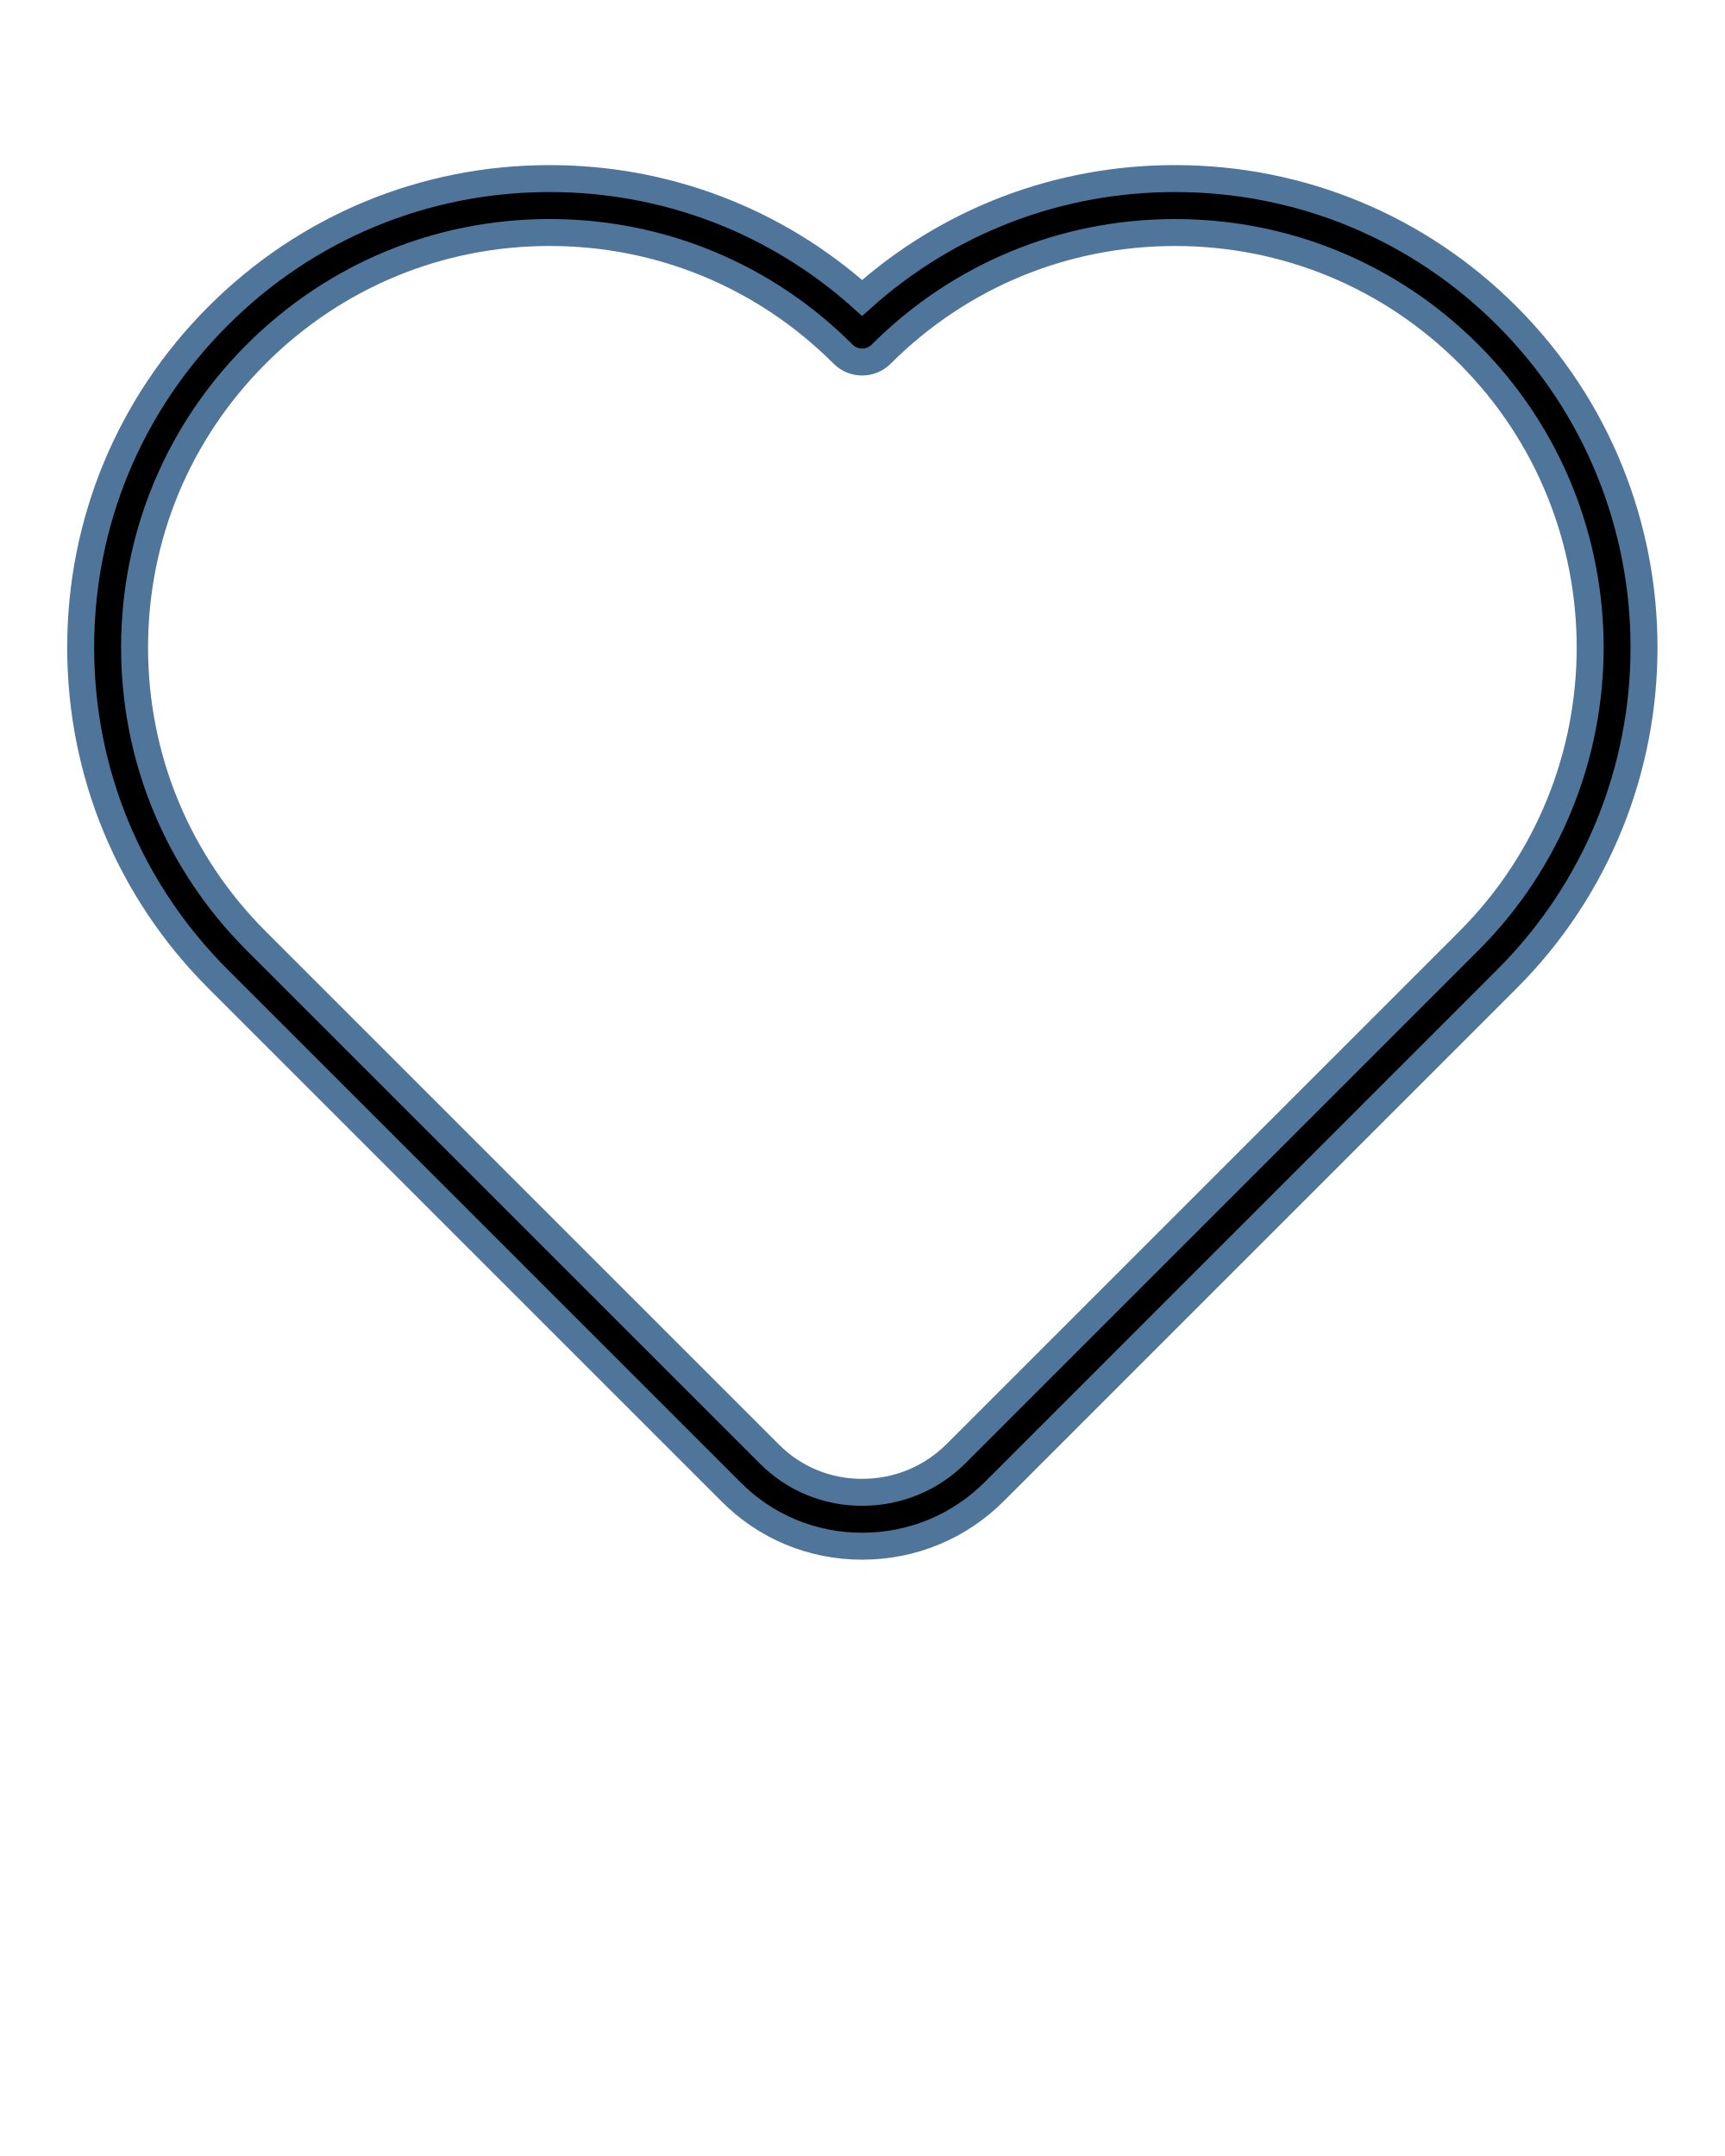
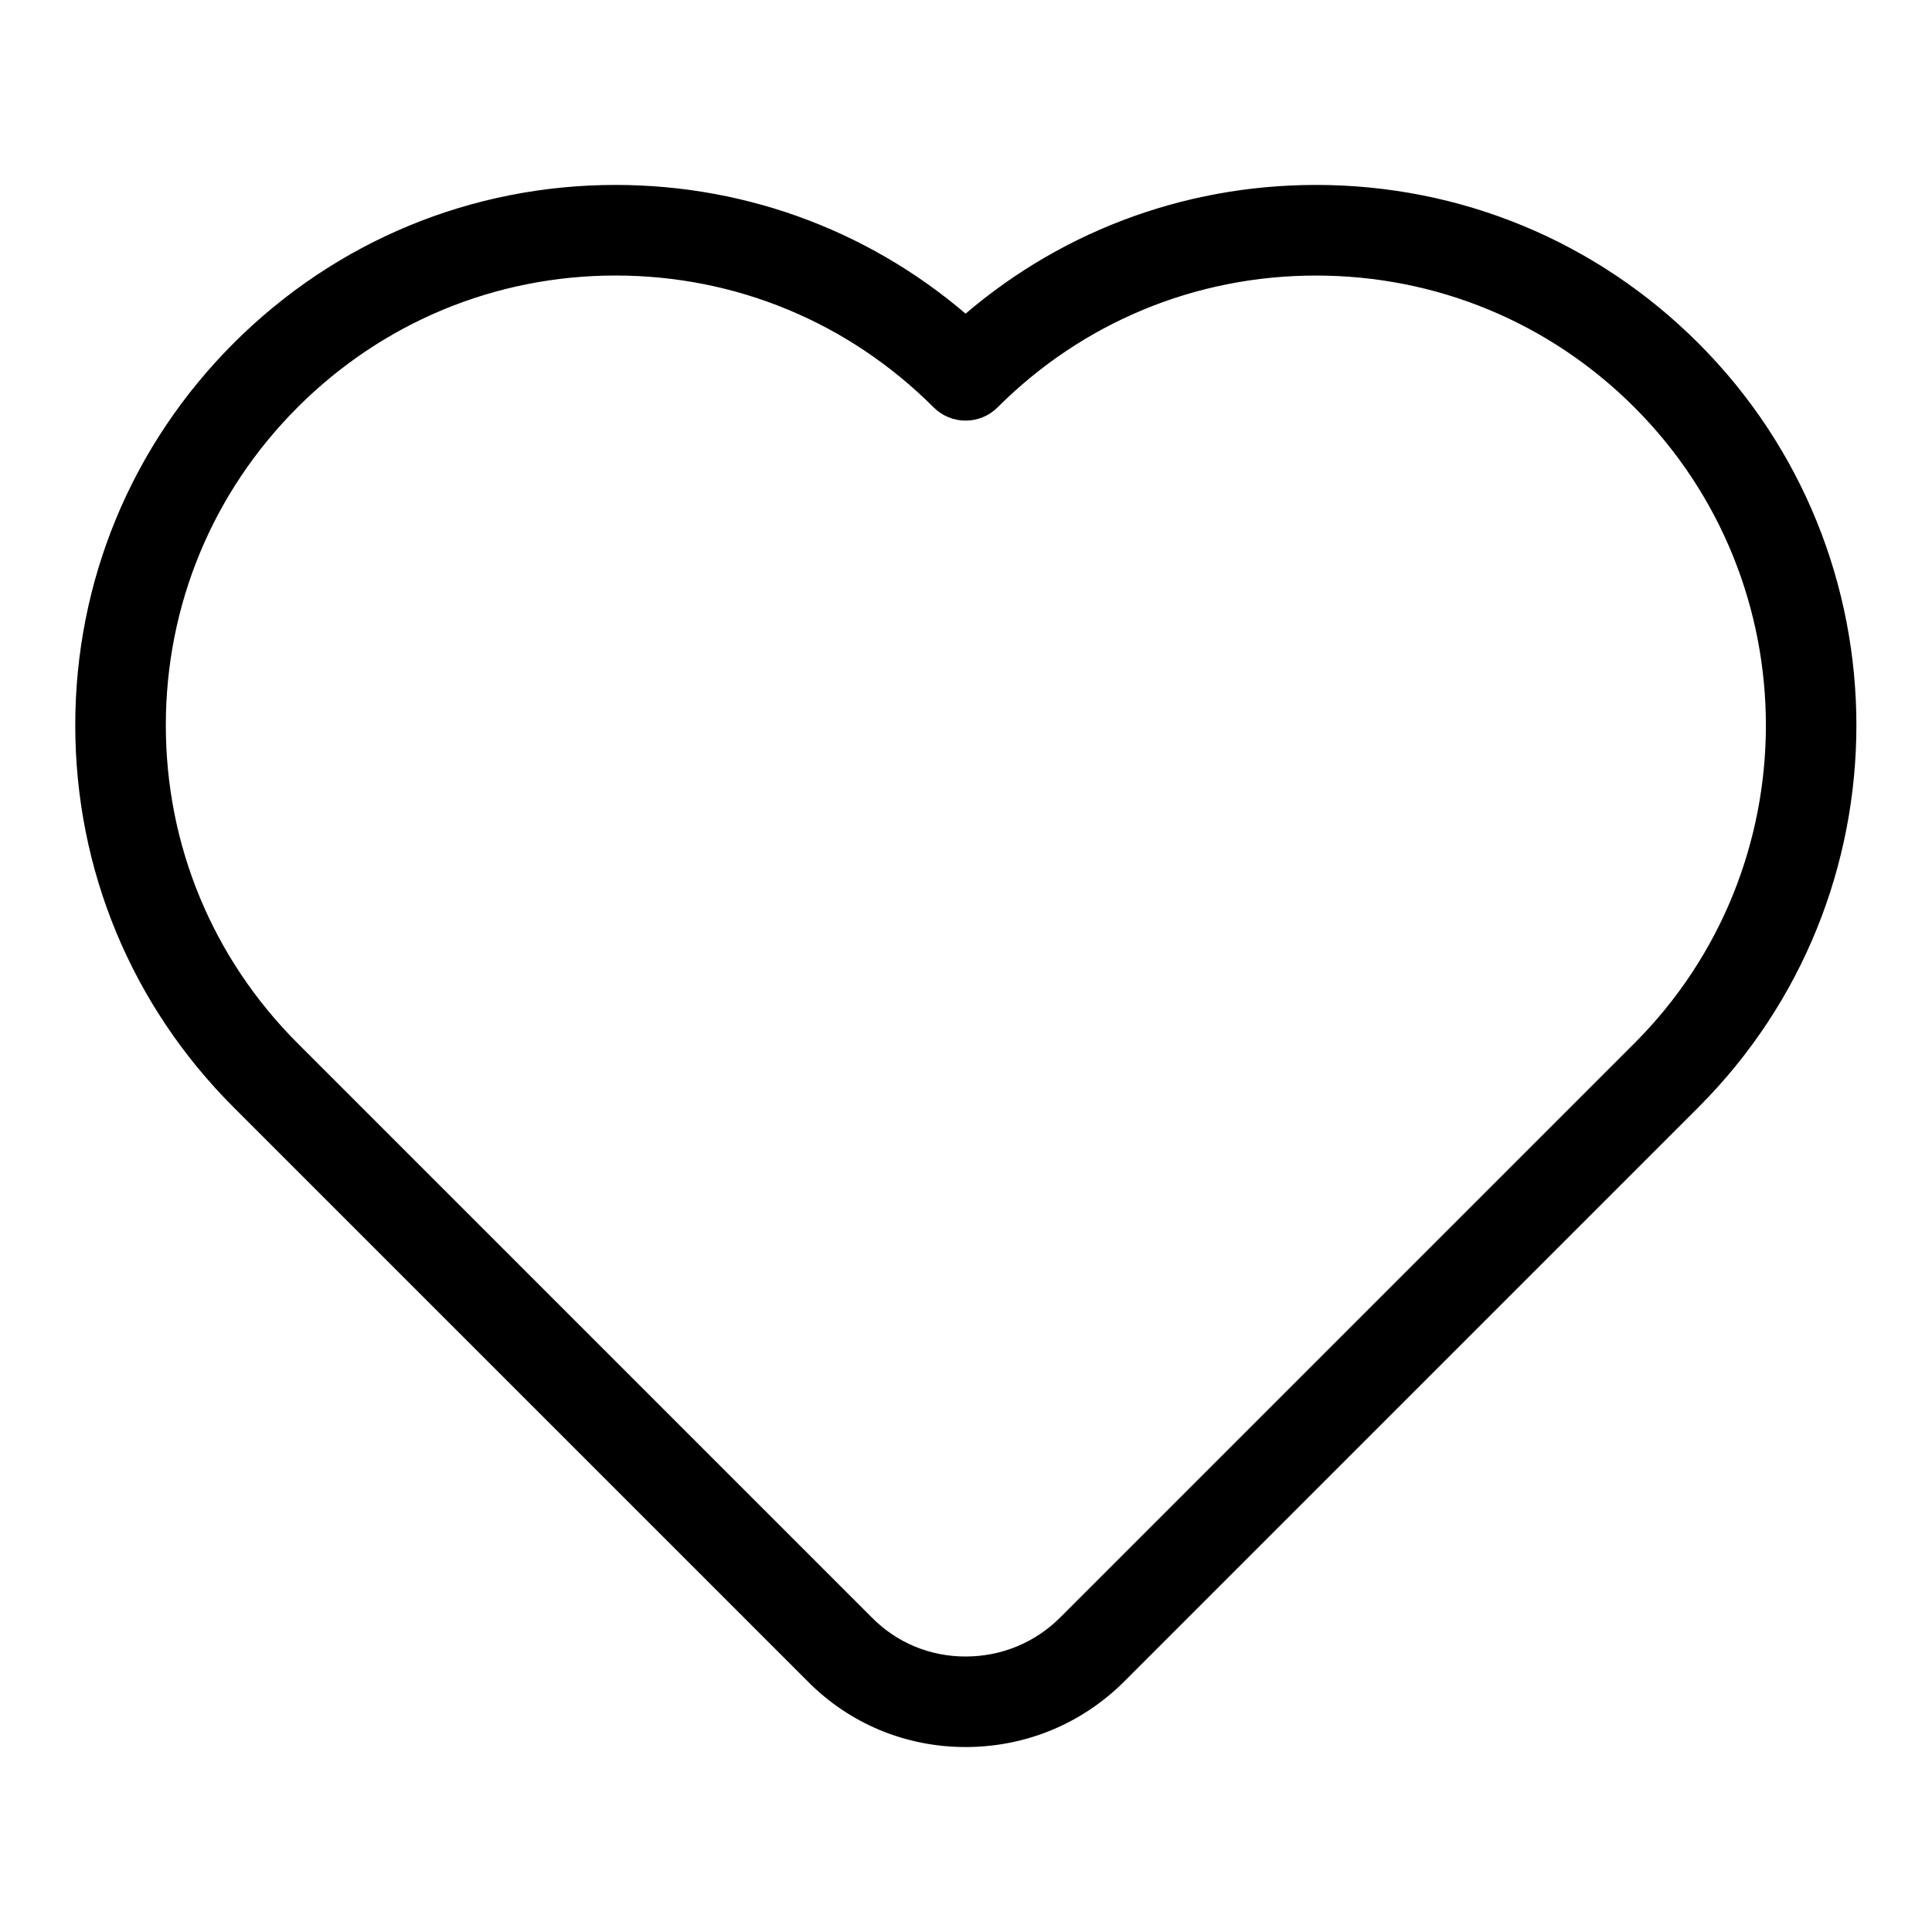
- <svg xmlns="http://www.w3.org/2000/svg" version="1.1" x="0px" y="0px" viewBox="0 0 64 80" enable-background="new 0 0 64 64" xml:space="preserve" stroke="#4F759B">
+ <svg xmlns="http://www.w3.org/2000/svg" version="1.1" x="0px" y="0px" viewBox="0 0 64 64" enable-background="new 0 0 64 64" xml:space="preserve" stroke="currentColor">
  <g>
    <path d="M31.986,57.373c-1.853,0-3.585-0.722-4.878-2.031L8.091,36.326c-3.288-3.287-5.098-7.655-5.098-12.301   c0-4.645,1.811-9.013,5.098-12.301c3.287-3.287,7.656-5.098,12.301-5.098c4.319,0,8.4,1.565,11.594,4.428   c3.195-2.862,7.281-4.428,11.608-4.428c4.654,0,9.028,1.811,12.315,5.098c6.782,6.783,6.782,17.819,0,24.602L36.889,55.347   C35.582,56.653,33.841,57.373,31.986,57.373z M20.392,8.627c-4.111,0-7.977,1.603-10.887,4.512   c-2.91,2.91-4.512,6.776-4.512,10.887c0,4.111,1.603,7.978,4.512,10.887l19.021,19.021c0.919,0.931,2.146,1.44,3.46,1.44   c1.321,0,2.56-0.512,3.489-1.44l19.021-19.021c6.002-6.003,6.002-15.77,0-21.773c-2.909-2.909-6.781-4.512-10.901-4.512   s-7.991,1.603-10.901,4.512c-0.391,0.391-1.023,0.391-1.414,0C28.369,10.229,24.503,8.627,20.392,8.627z" />
  </g>
</svg>
